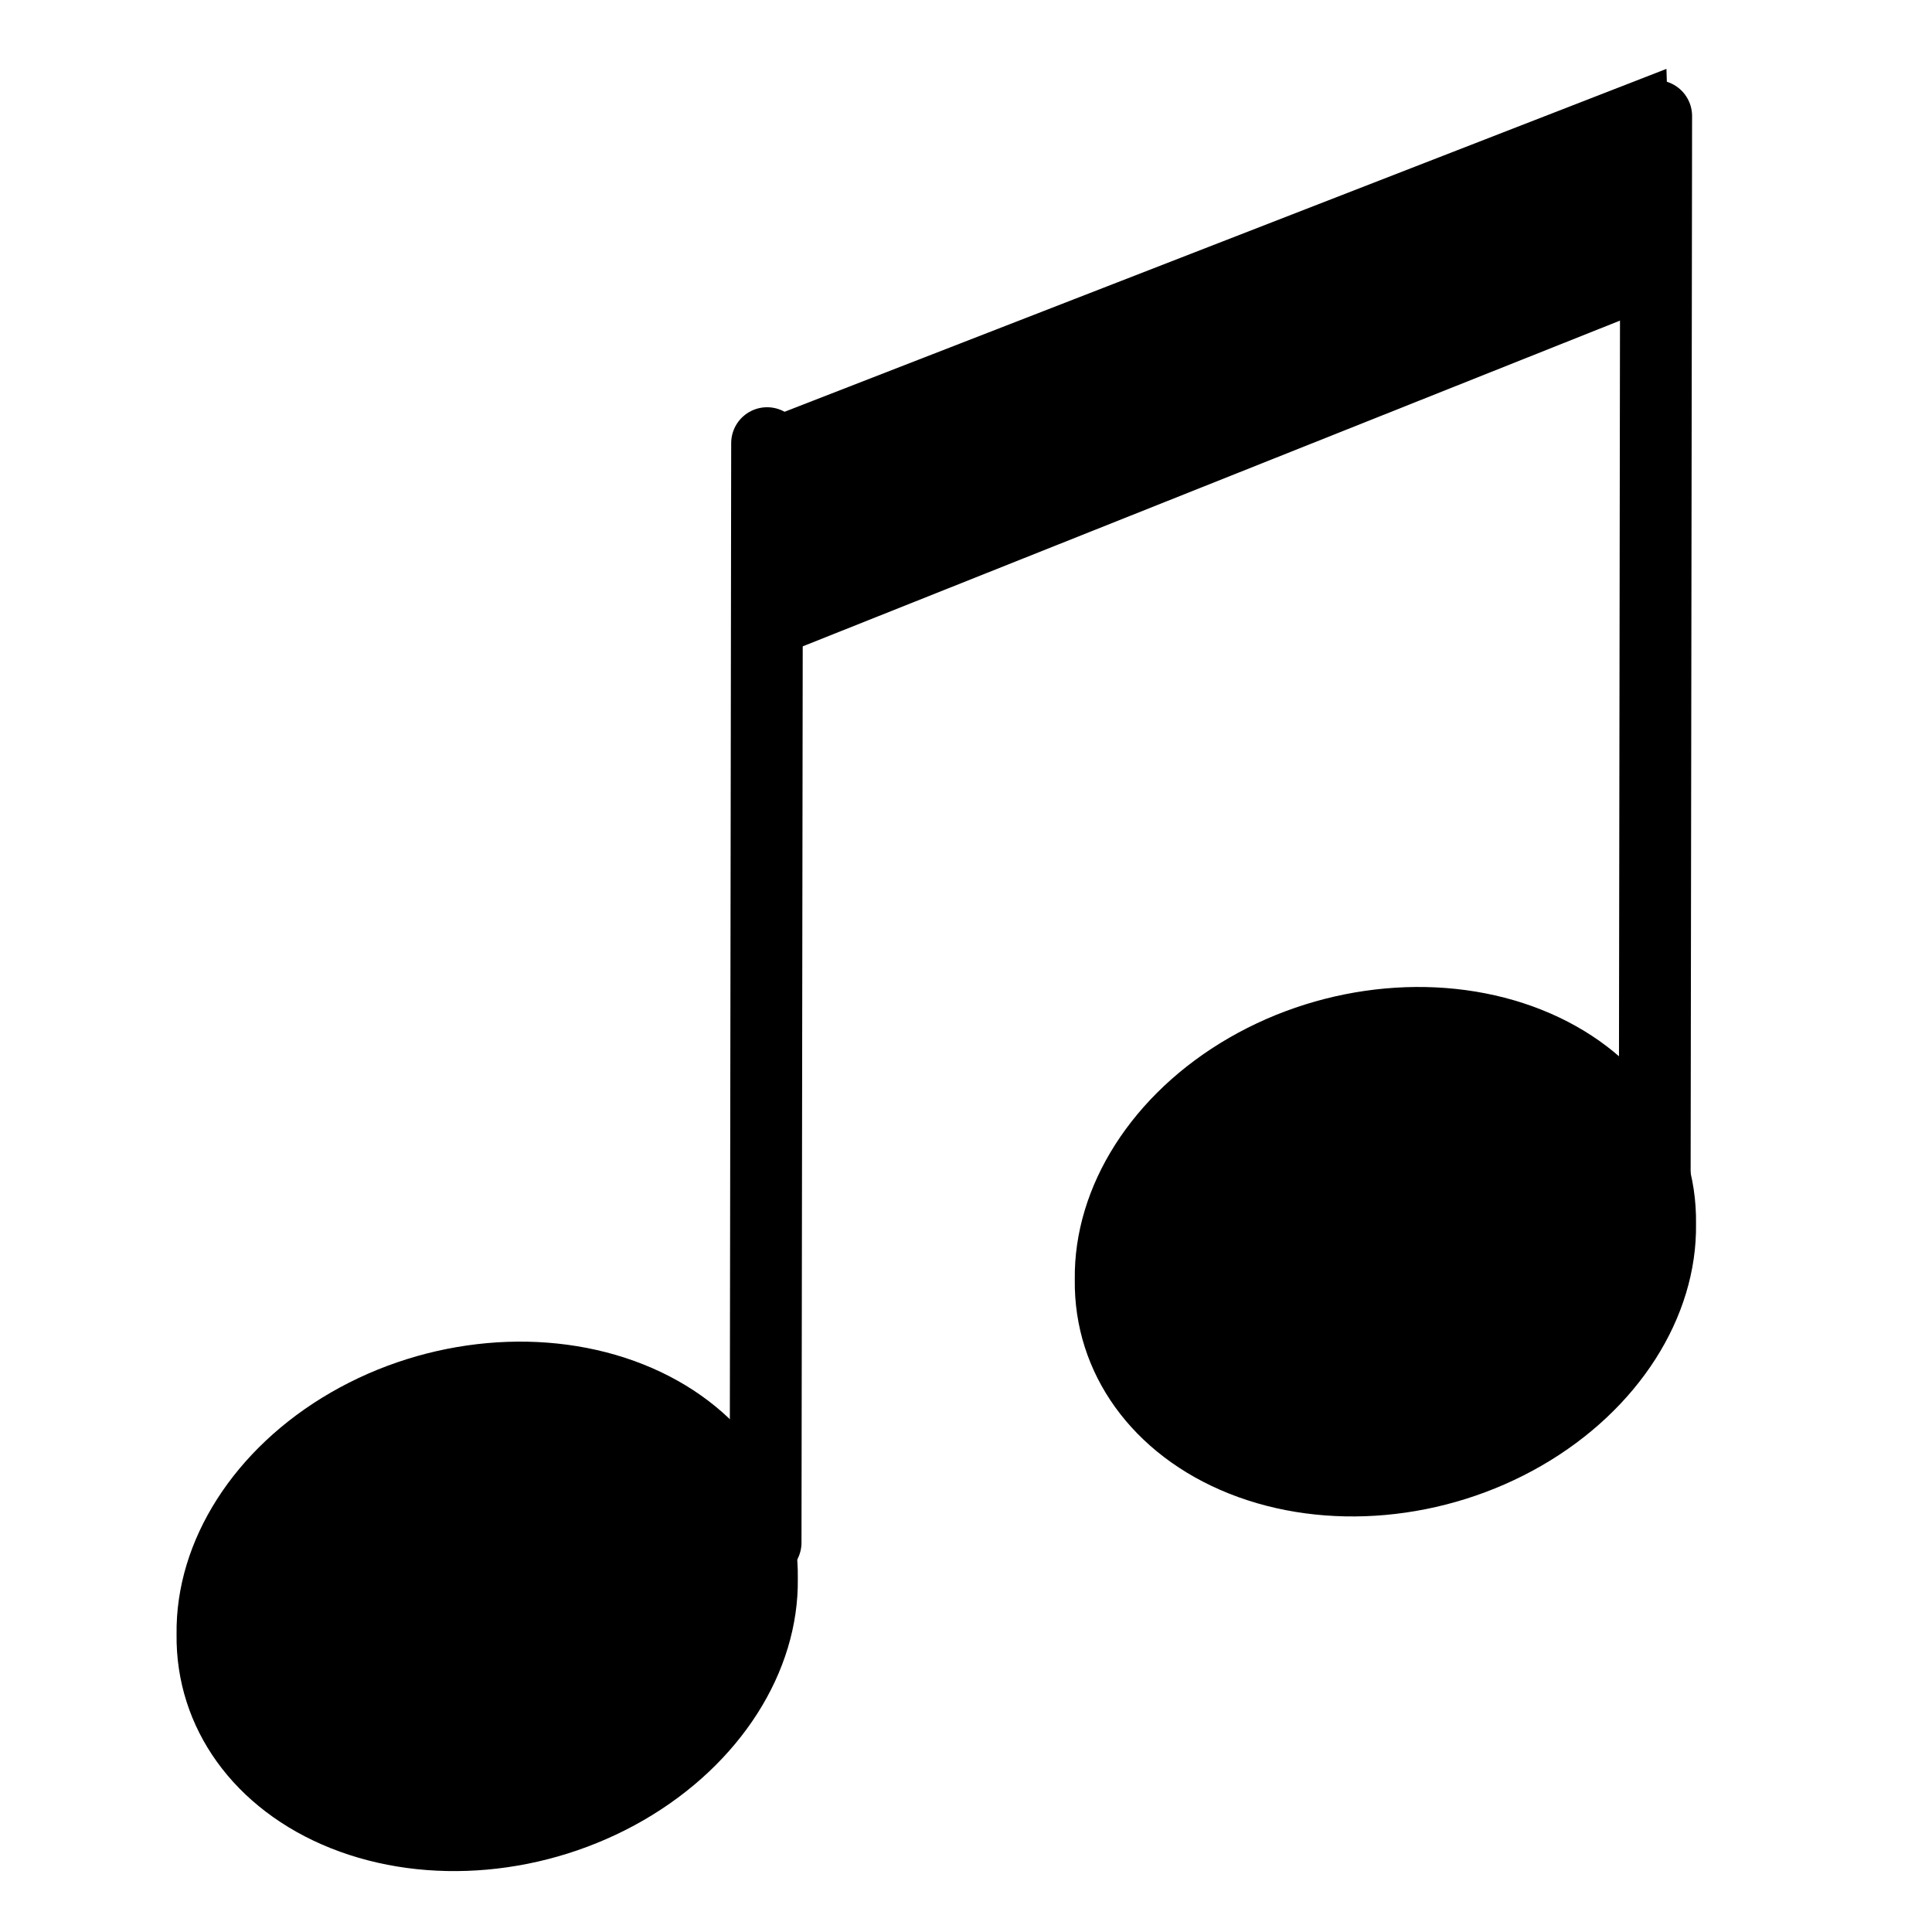
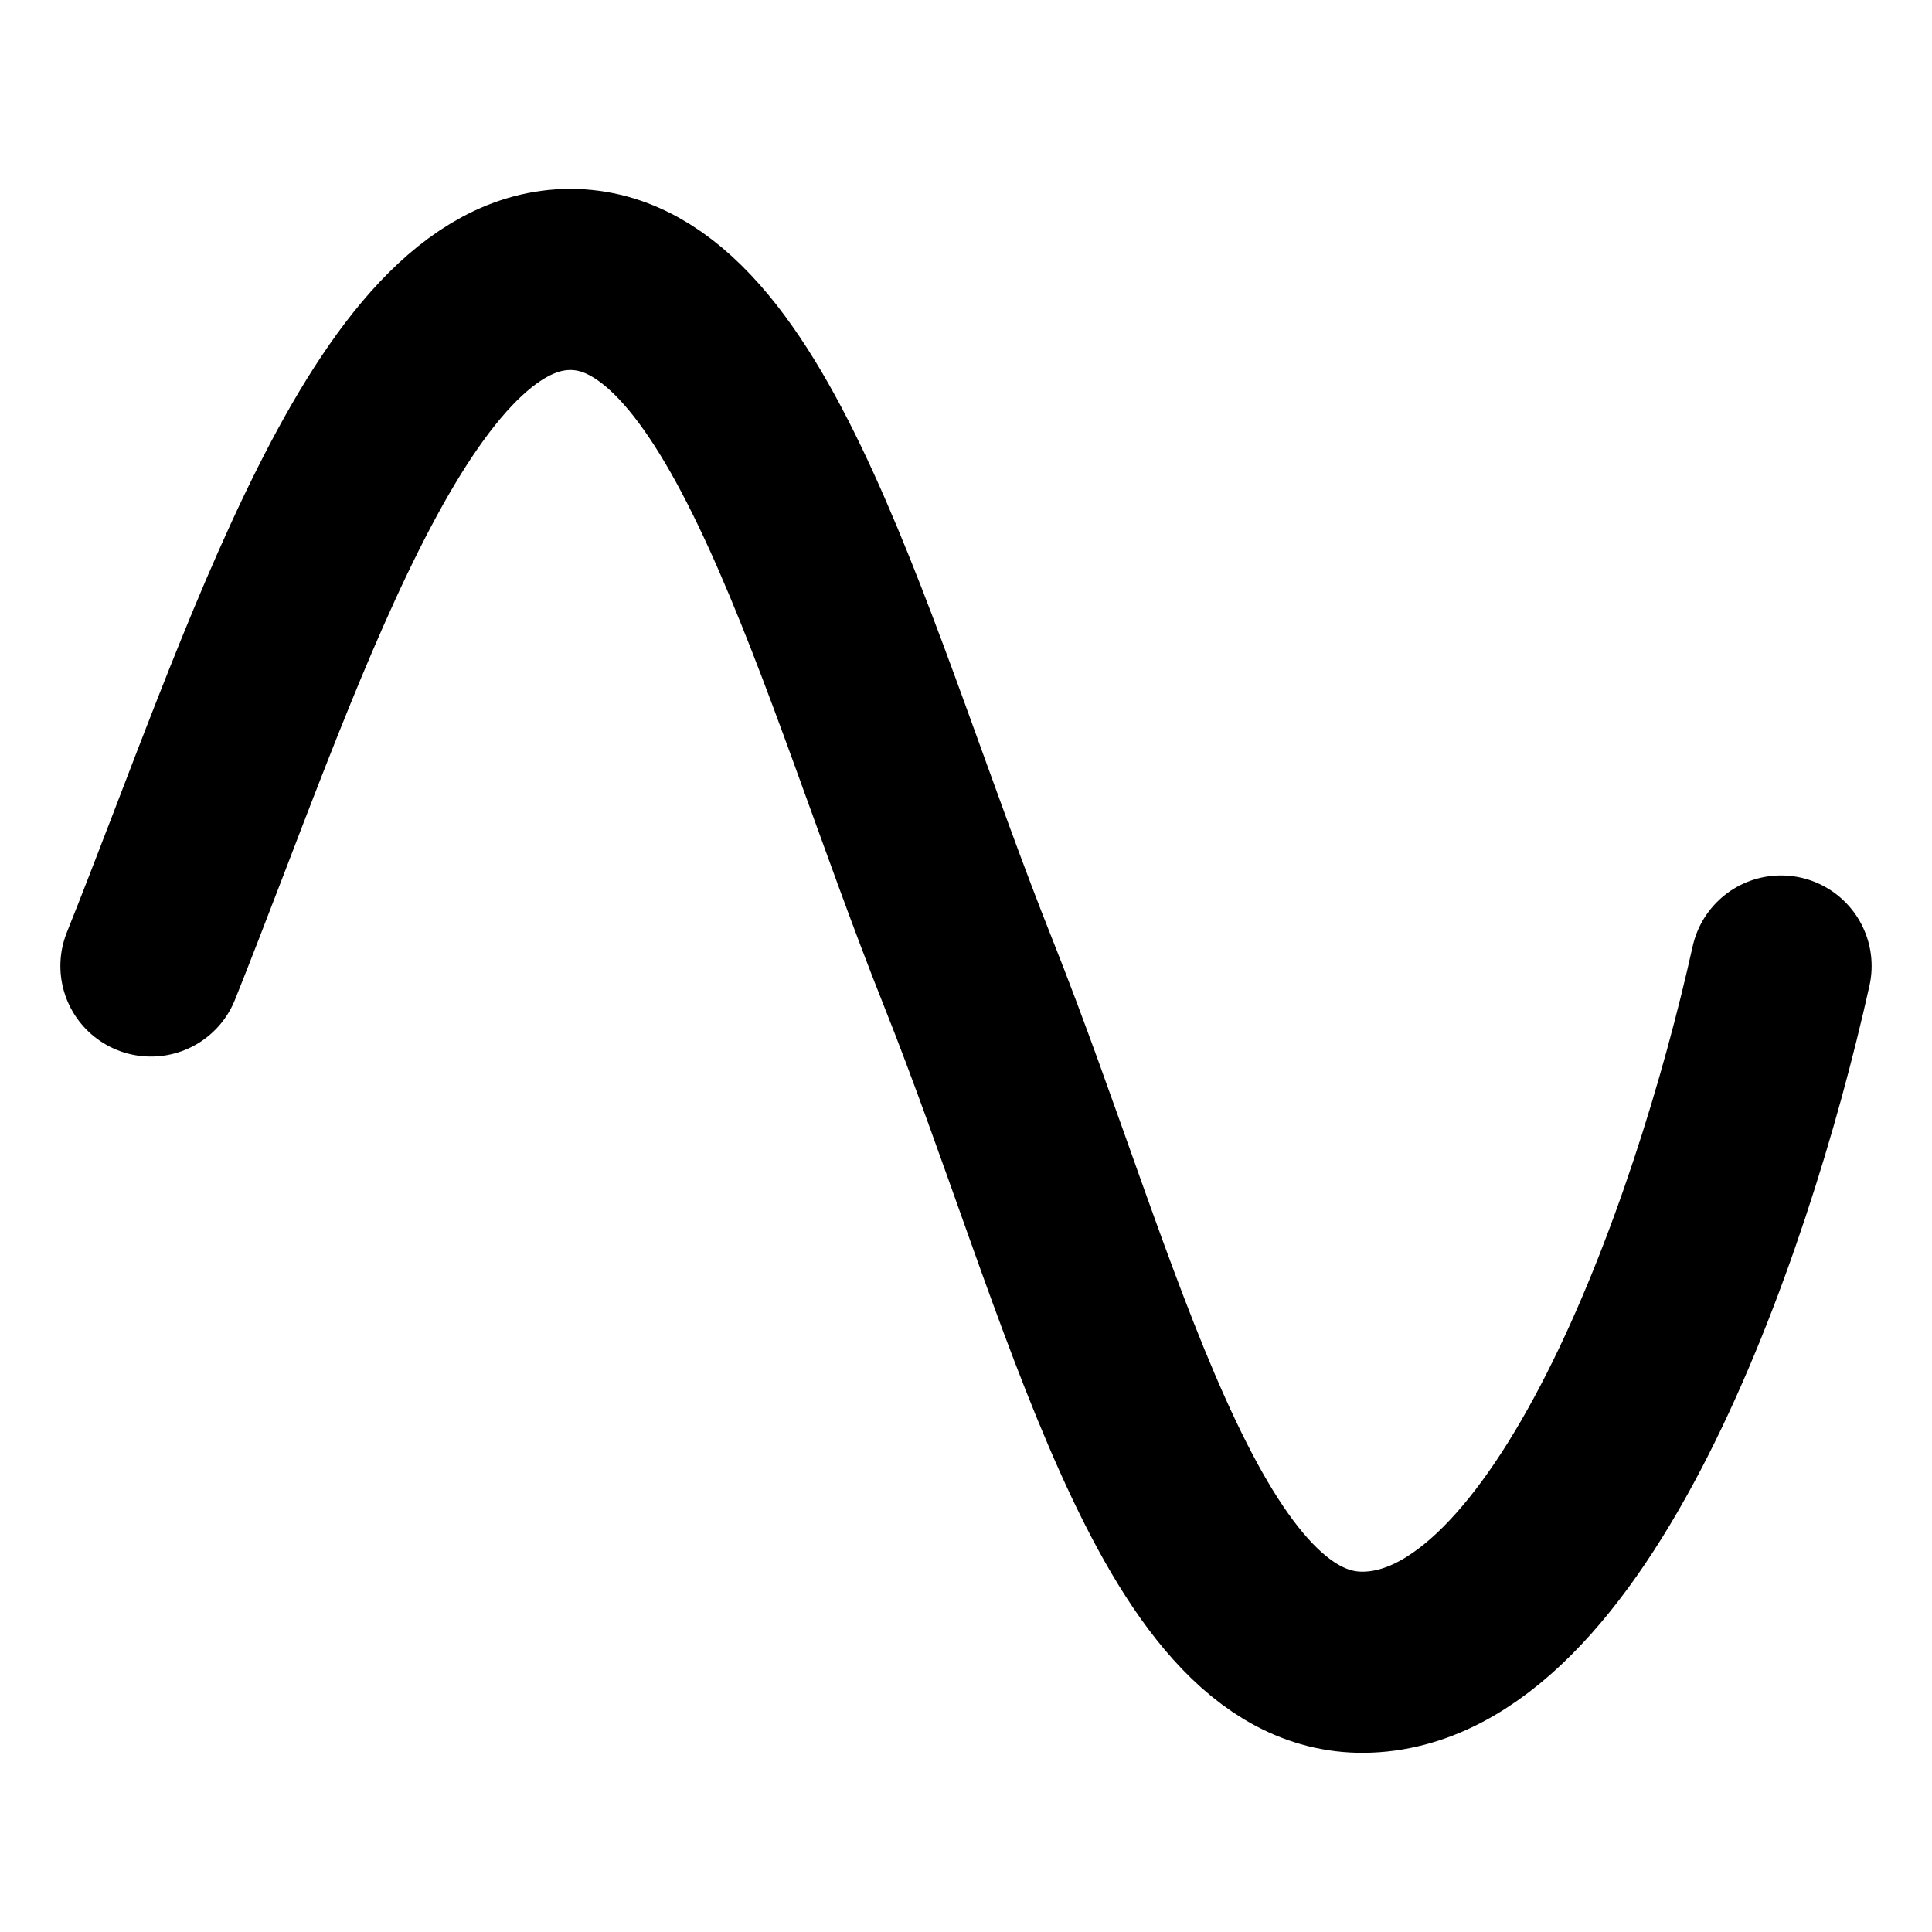
- <svg xmlns="http://www.w3.org/2000/svg" width="64px" height="64px" id="svg2985" version="1.1">
-   <defs id="defs2987" />
+ <svg xmlns="http://www.w3.org/2000/svg" width="64px" height="64px" id="svg4485" version="1.1">
+   <defs id="defs4487" />
  <g id="layer1">
-     <path style="fill:none;stroke:#000000;stroke-width:2.379;stroke-linecap:round;stroke-linejoin:miter;stroke-miterlimit:4;stroke-opacity:1;stroke-dasharray:none" d="m 25.361,51.101 0.05,-36.421" id="path3781" />
-     <path style="fill:none;stroke:#000000;stroke-width:2.379;stroke-linecap:round;stroke-linejoin:miter;stroke-miterlimit:4;stroke-opacity:1;stroke-dasharray:none" d="M 54.813,40.316 54.863,3.844" id="path3781-2" />
-     <path style="fill:#000000;fill-opacity:1;stroke:none" d="M 25.144,13.969 55.203,2.282 55.447,9.91 25.51,21.842 z" id="path3803" />
-     <path style="fill:#000000;fill-opacity:1;stroke-width:2.411;stroke-miterlimit:4;stroke-dasharray:none" id="path2993-7" d="m 23.818,42.455 a 8.364,8.636 0 1 1 -16.727,0 8.364,8.636 0 1 1 16.727,0 z" transform="matrix(1.230304,-0.1102281,0,0.9988679,26.87975,0.7611242)" />
-     <path style="fill:#000000;fill-opacity:1;stroke-width:2.411;stroke-miterlimit:4;stroke-dasharray:none" id="path2993-7-9" d="m 23.818,42.455 a 8.364,8.636 0 1 1 -16.727,0 8.364,8.636 0 1 1 16.727,0 z" transform="matrix(1.230304,-0.1102281,0,0.9988679,-2.874769,12.50947)" />
+     <path style="fill:none;stroke:#000000;stroke-width:6;stroke-linecap:round;stroke-linejoin:miter;stroke-miterlimit:4;stroke-dasharray:none;stroke-opacity:1" d="M 5,32 C 9,22 12.893,9.257 18.893,9.257 24.893,9.257 28,22 32.064,32.2 36.203,42.586 39,55.122 45.172,55.064 52,55 57,41 59,32" id="path4720" />
  </g>
</svg>
